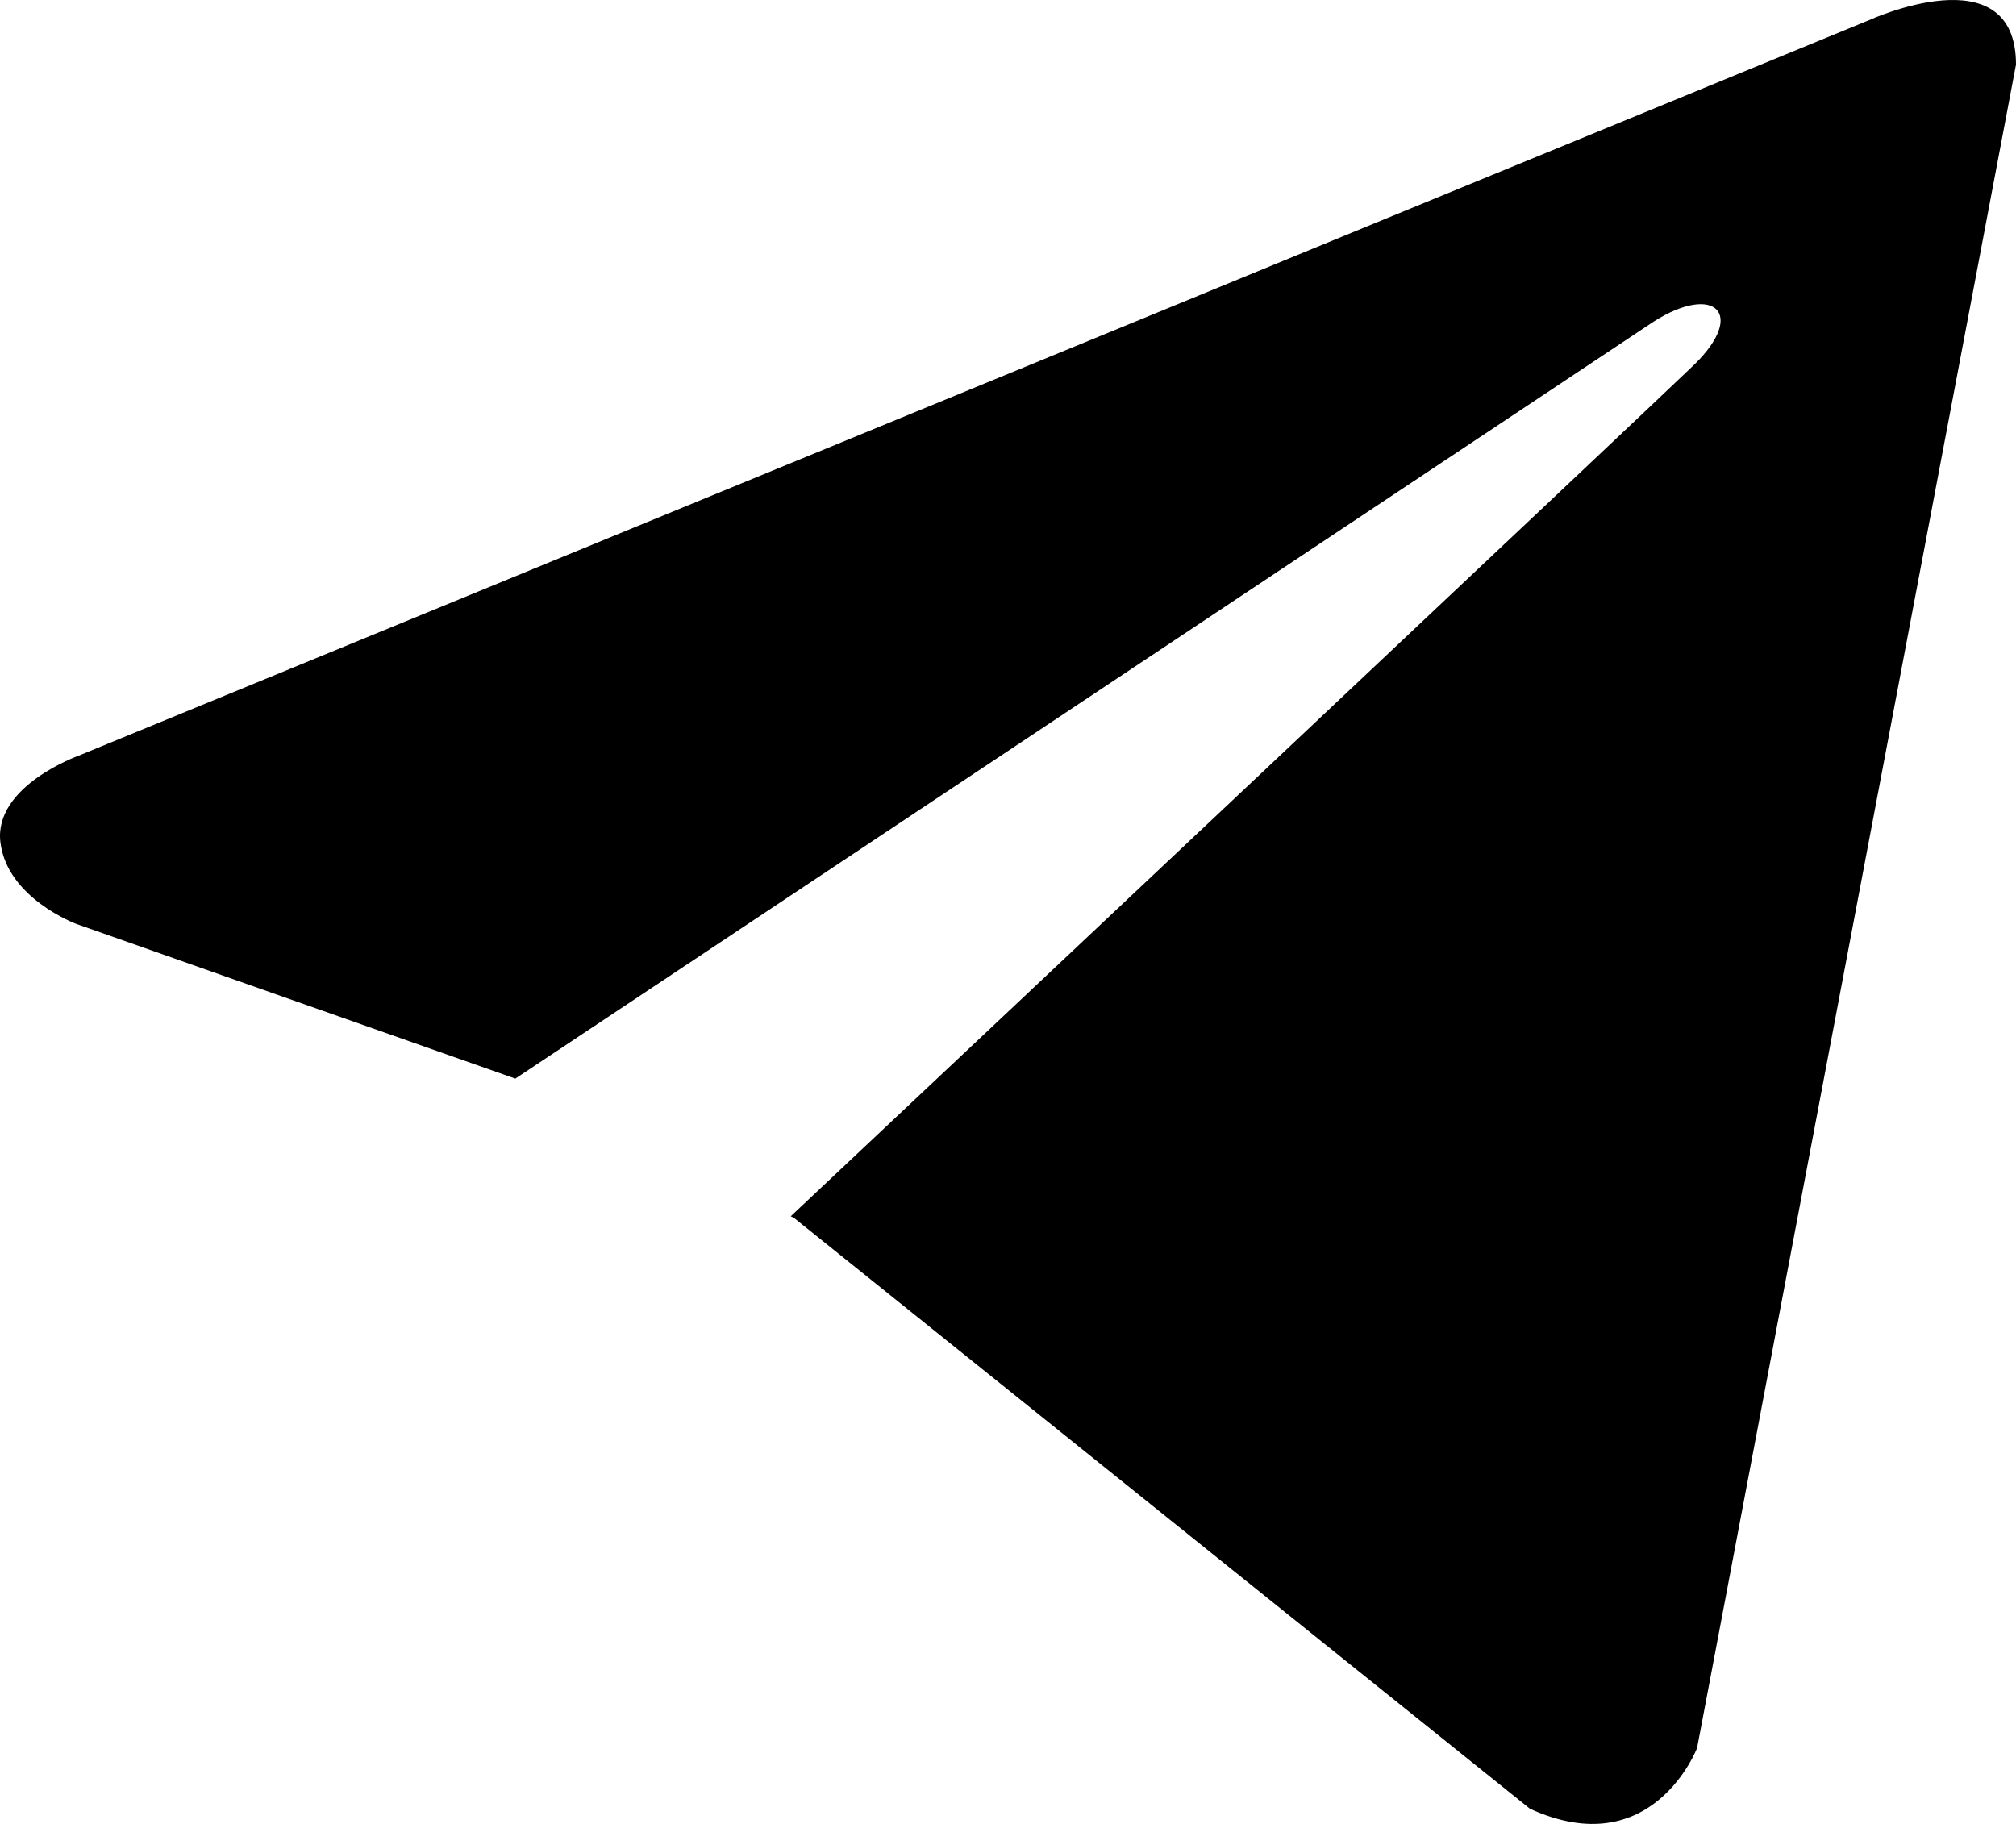
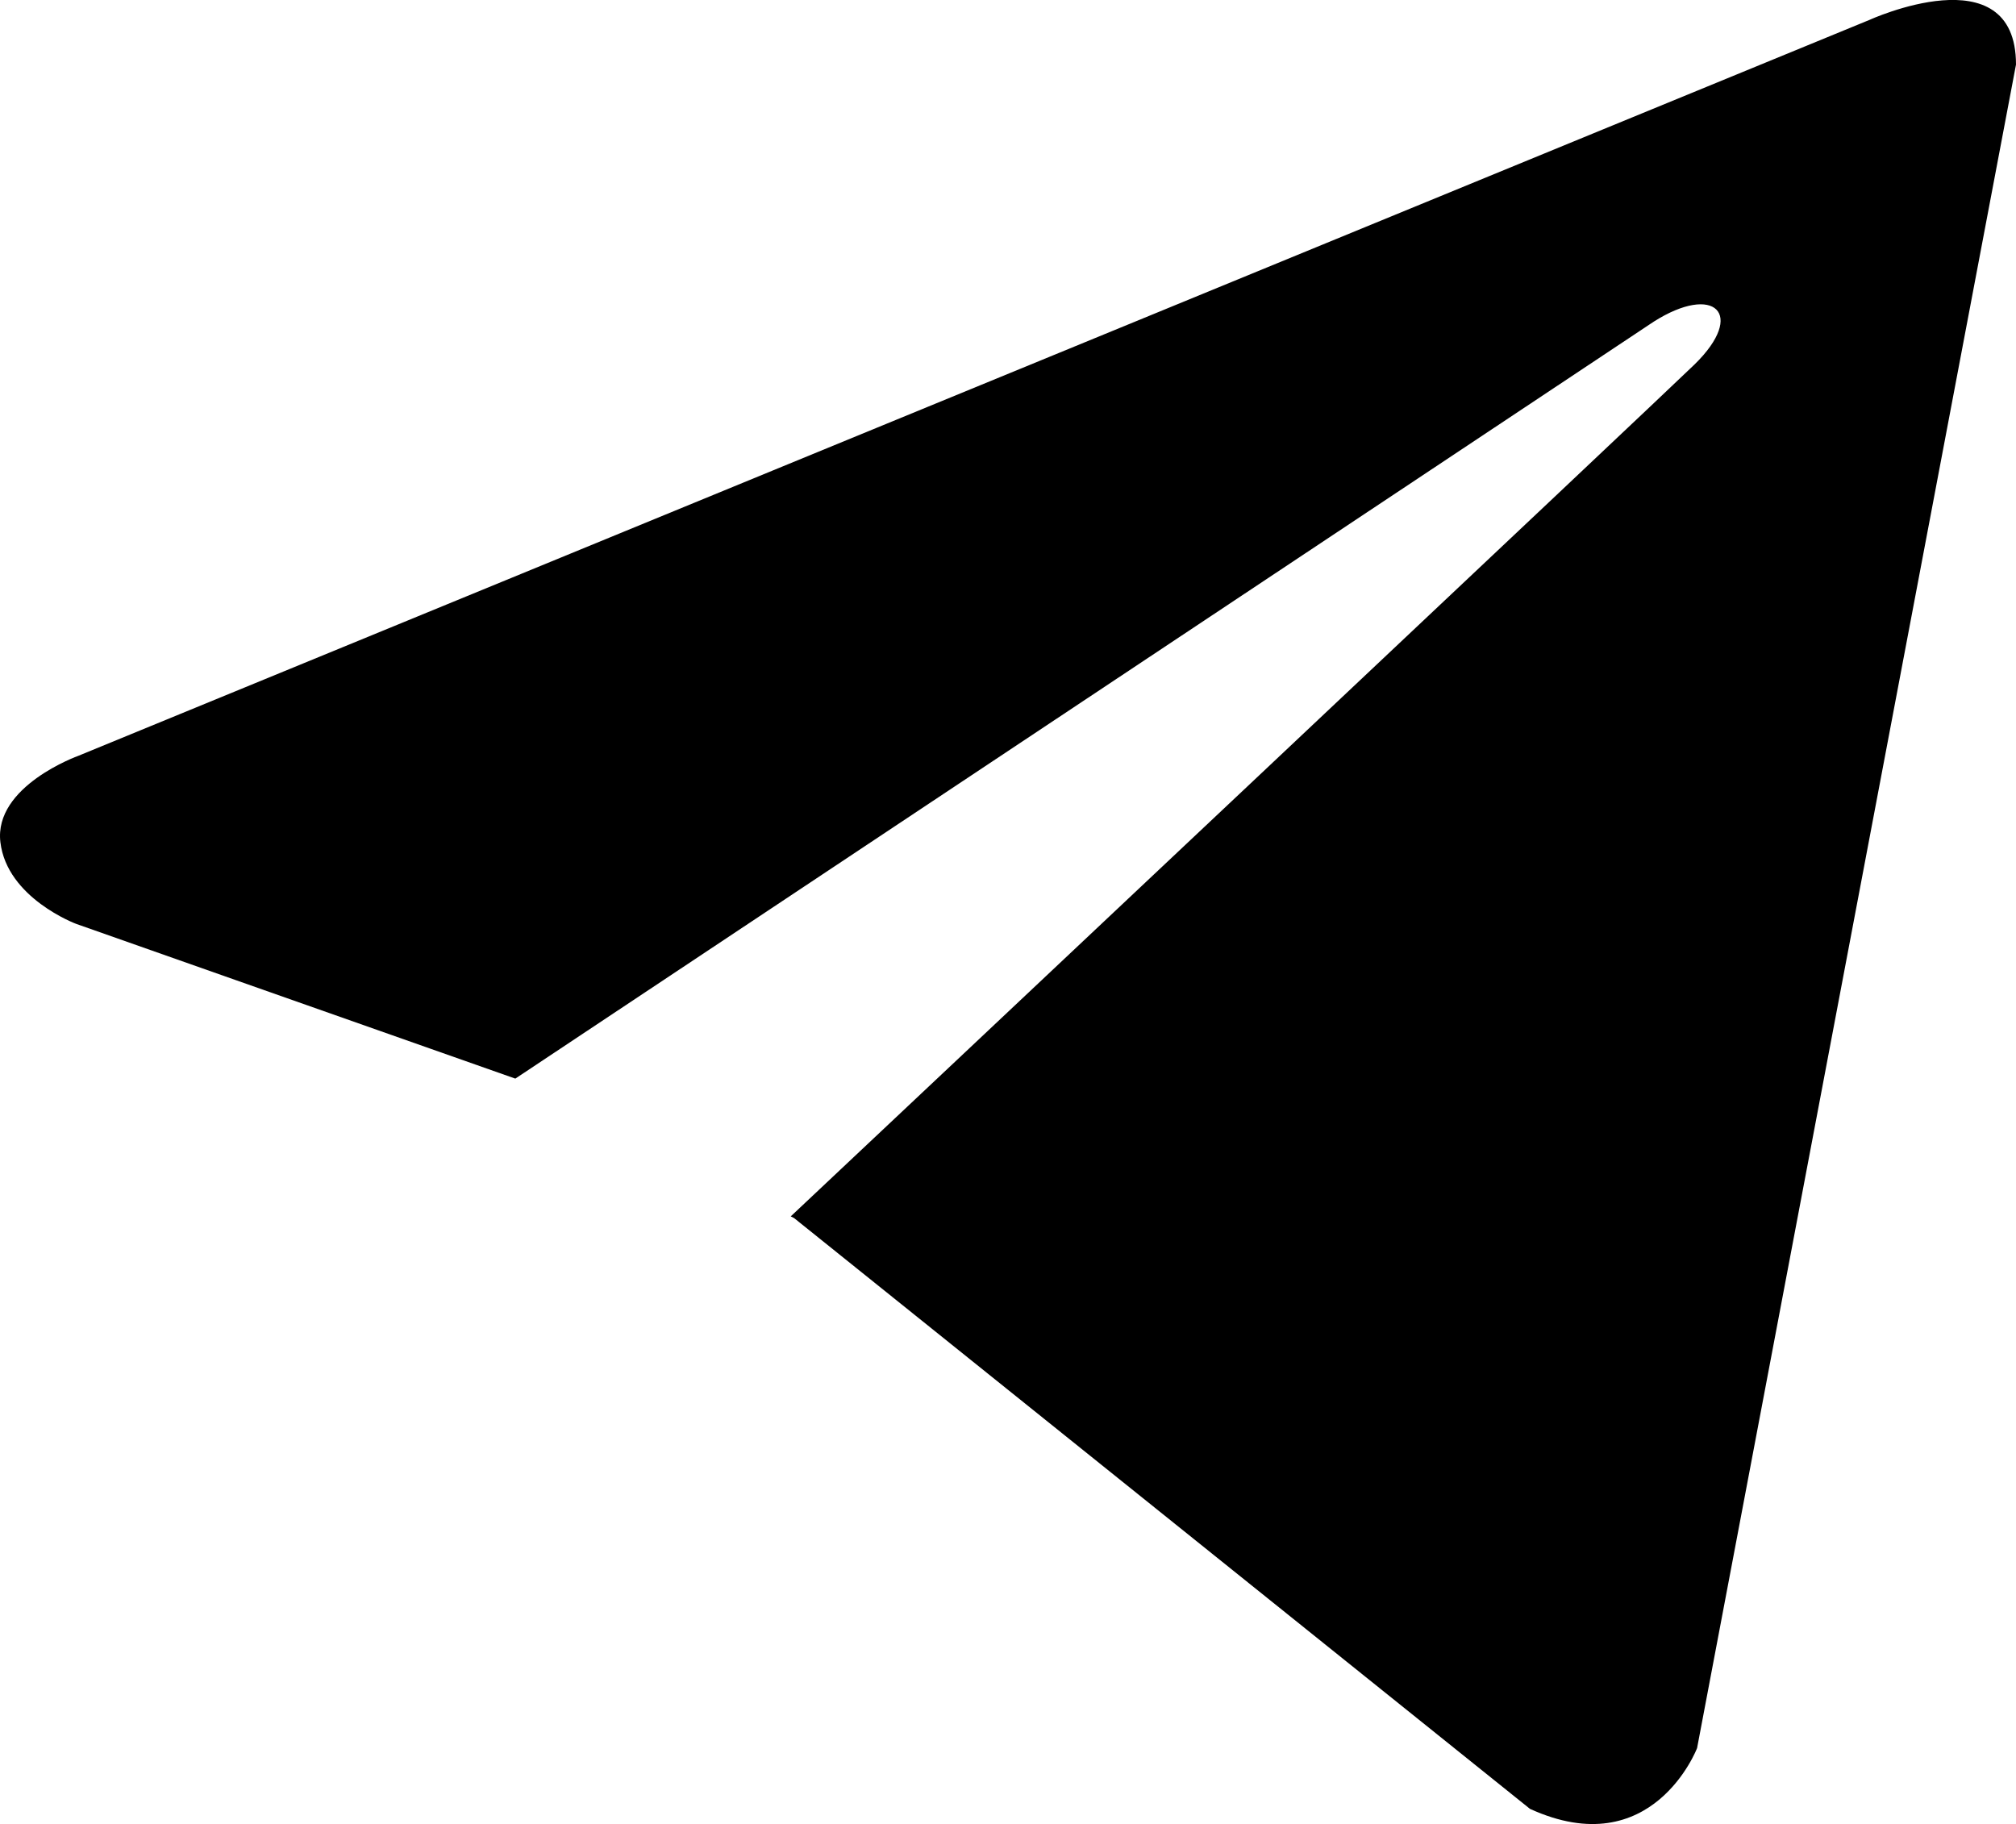
- <svg xmlns="http://www.w3.org/2000/svg" width="21" height="19" viewBox="0 0 21 19" fill="none">
-   <path d="M21 0.673L17.678 18.209C17.678 18.209 17.213 19.425 15.937 18.842L8.272 12.688L8.237 12.67C9.272 11.697 17.3 4.138 17.651 3.796C18.194 3.265 17.857 2.949 17.226 3.35L5.368 11.236L0.793 9.624C0.793 9.624 0.073 9.356 0.004 8.773C-0.066 8.188 0.817 7.873 0.817 7.873L19.467 0.211C19.467 0.211 21 -0.494 21 0.673Z" fill="black" />
+ <svg xmlns="http://www.w3.org/2000/svg" width="21" height="19" fill="none">
+   <path d="M21 .673L17.678 18.21s-.465 1.216-1.741.633l-7.665-6.154-.035-.018c1.035-.973 9.063-8.532 9.414-8.874.543-.53.206-.847-.425-.446L5.368 11.236.793 9.624s-.72-.268-.789-.851c-.07-.585.813-.9.813-.9L19.467.21S21-.494 21 .673z" fill="#000" />
</svg>
